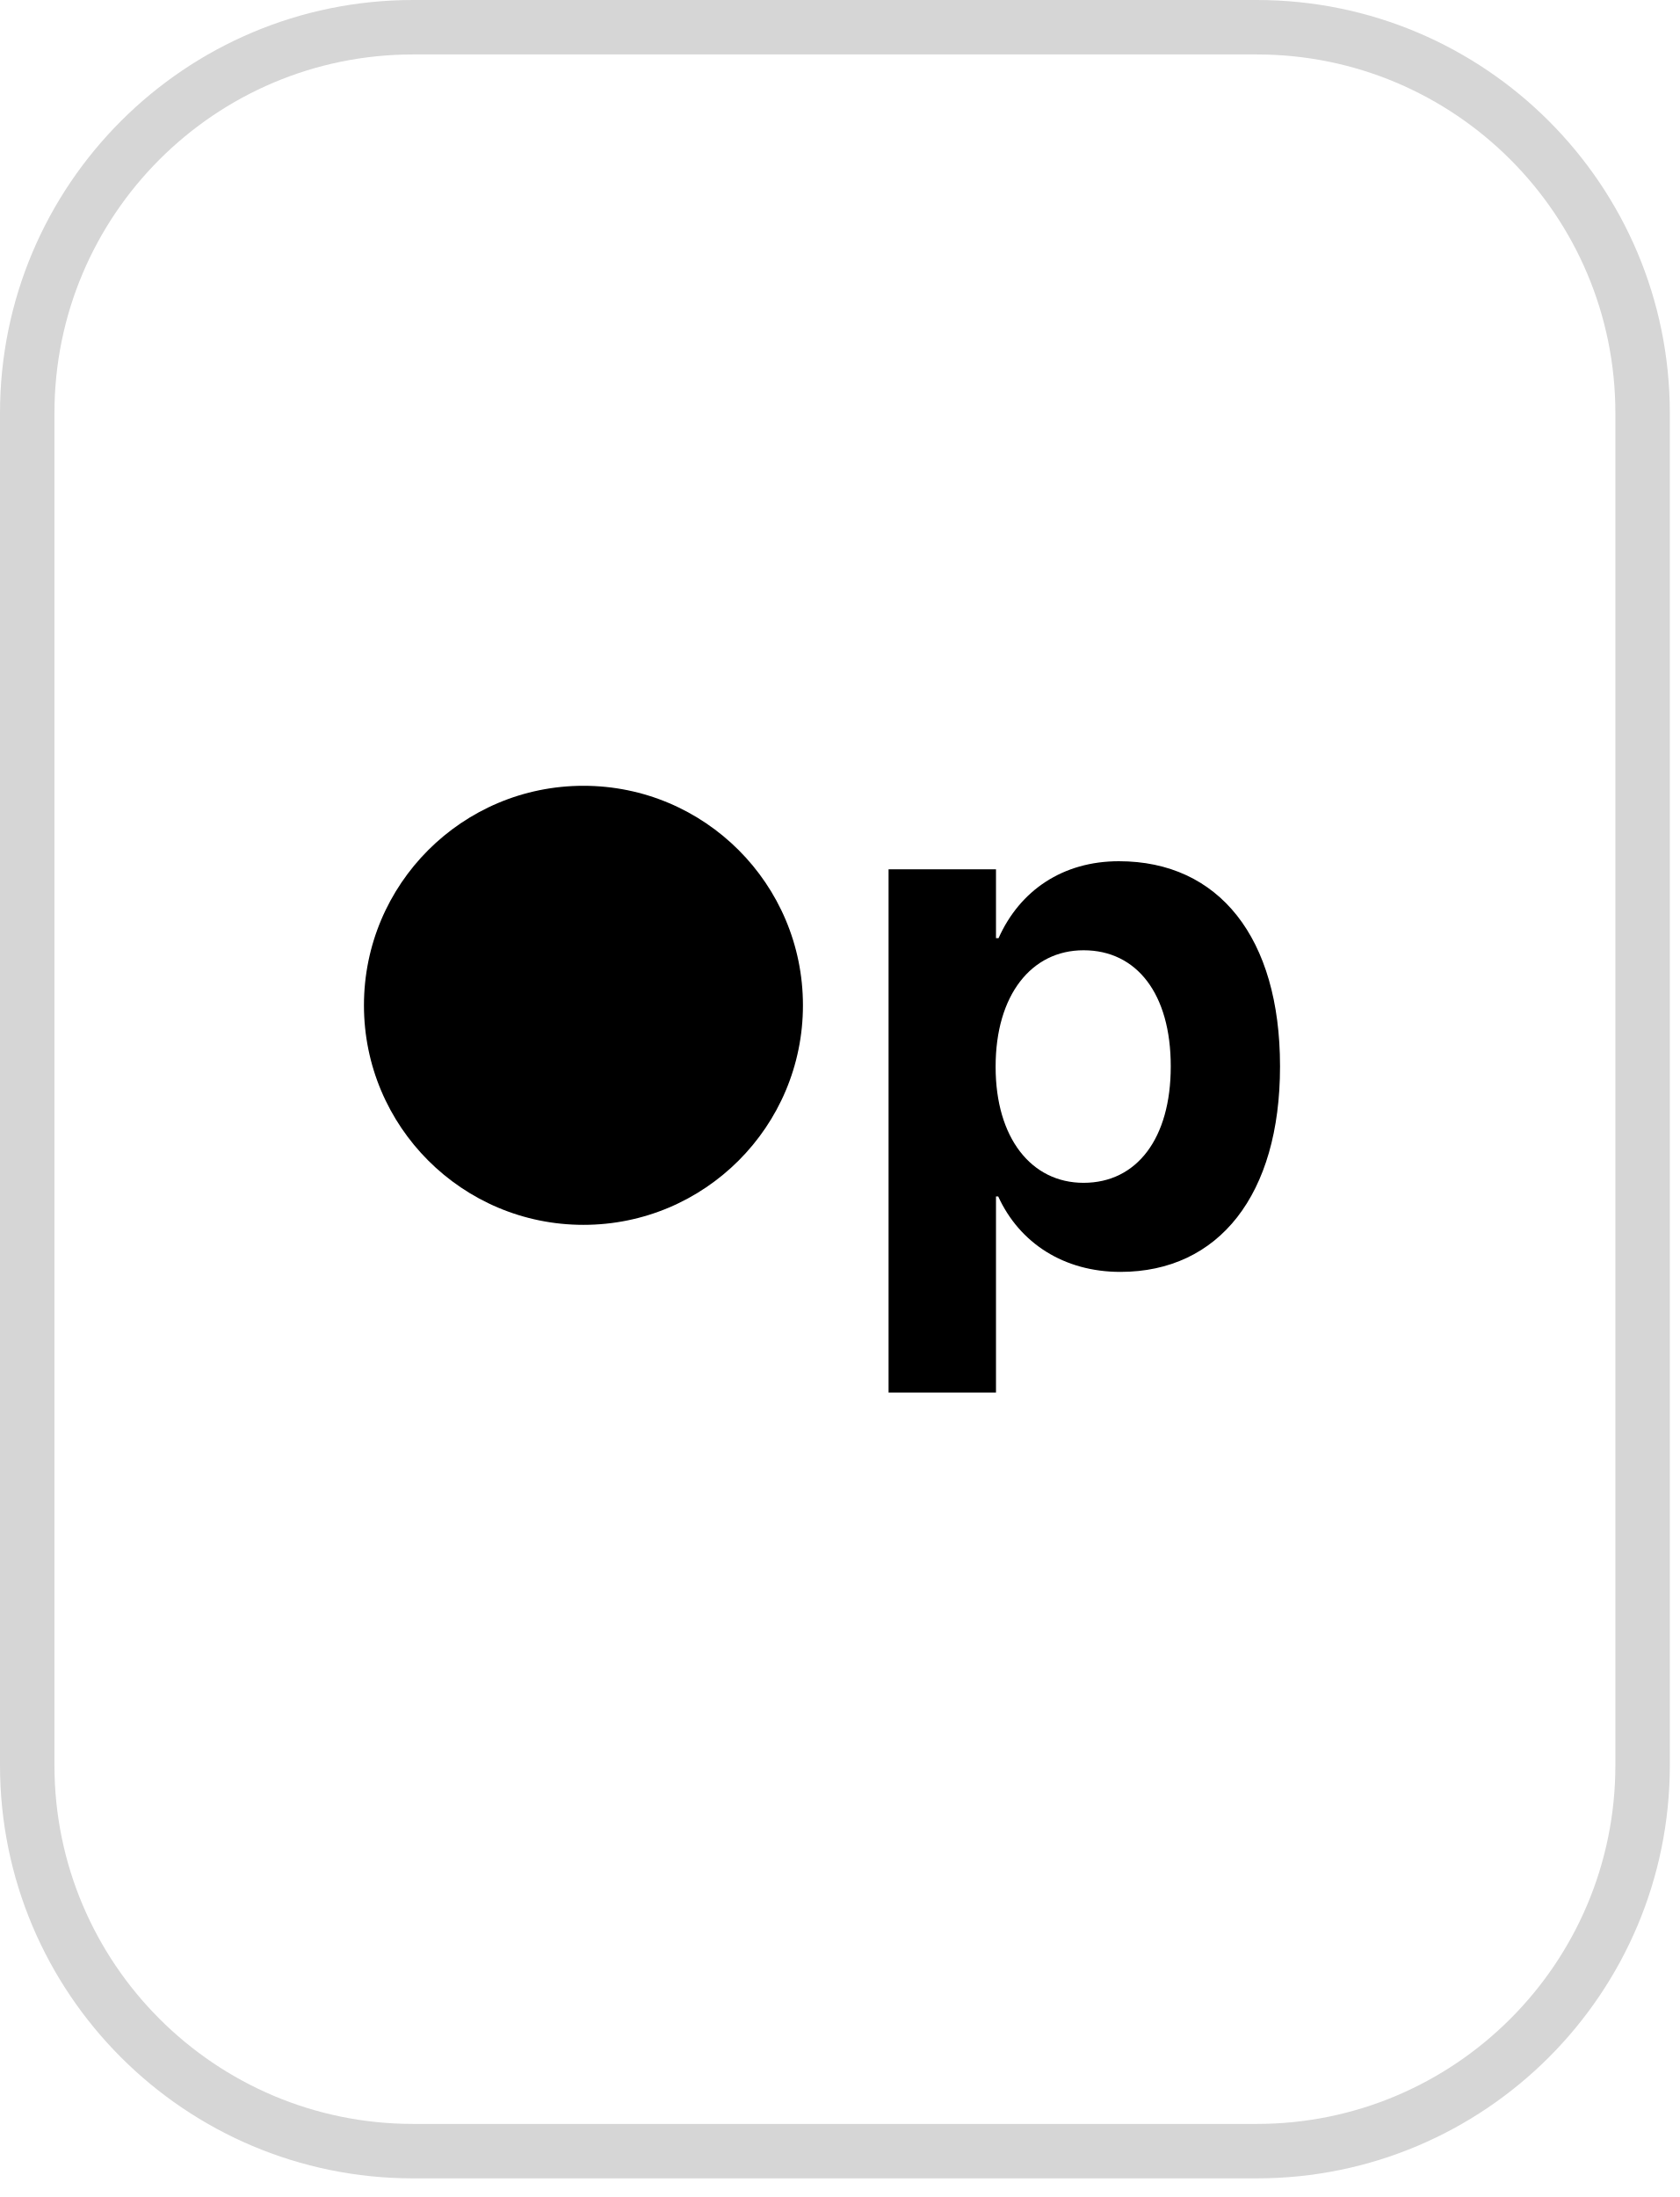
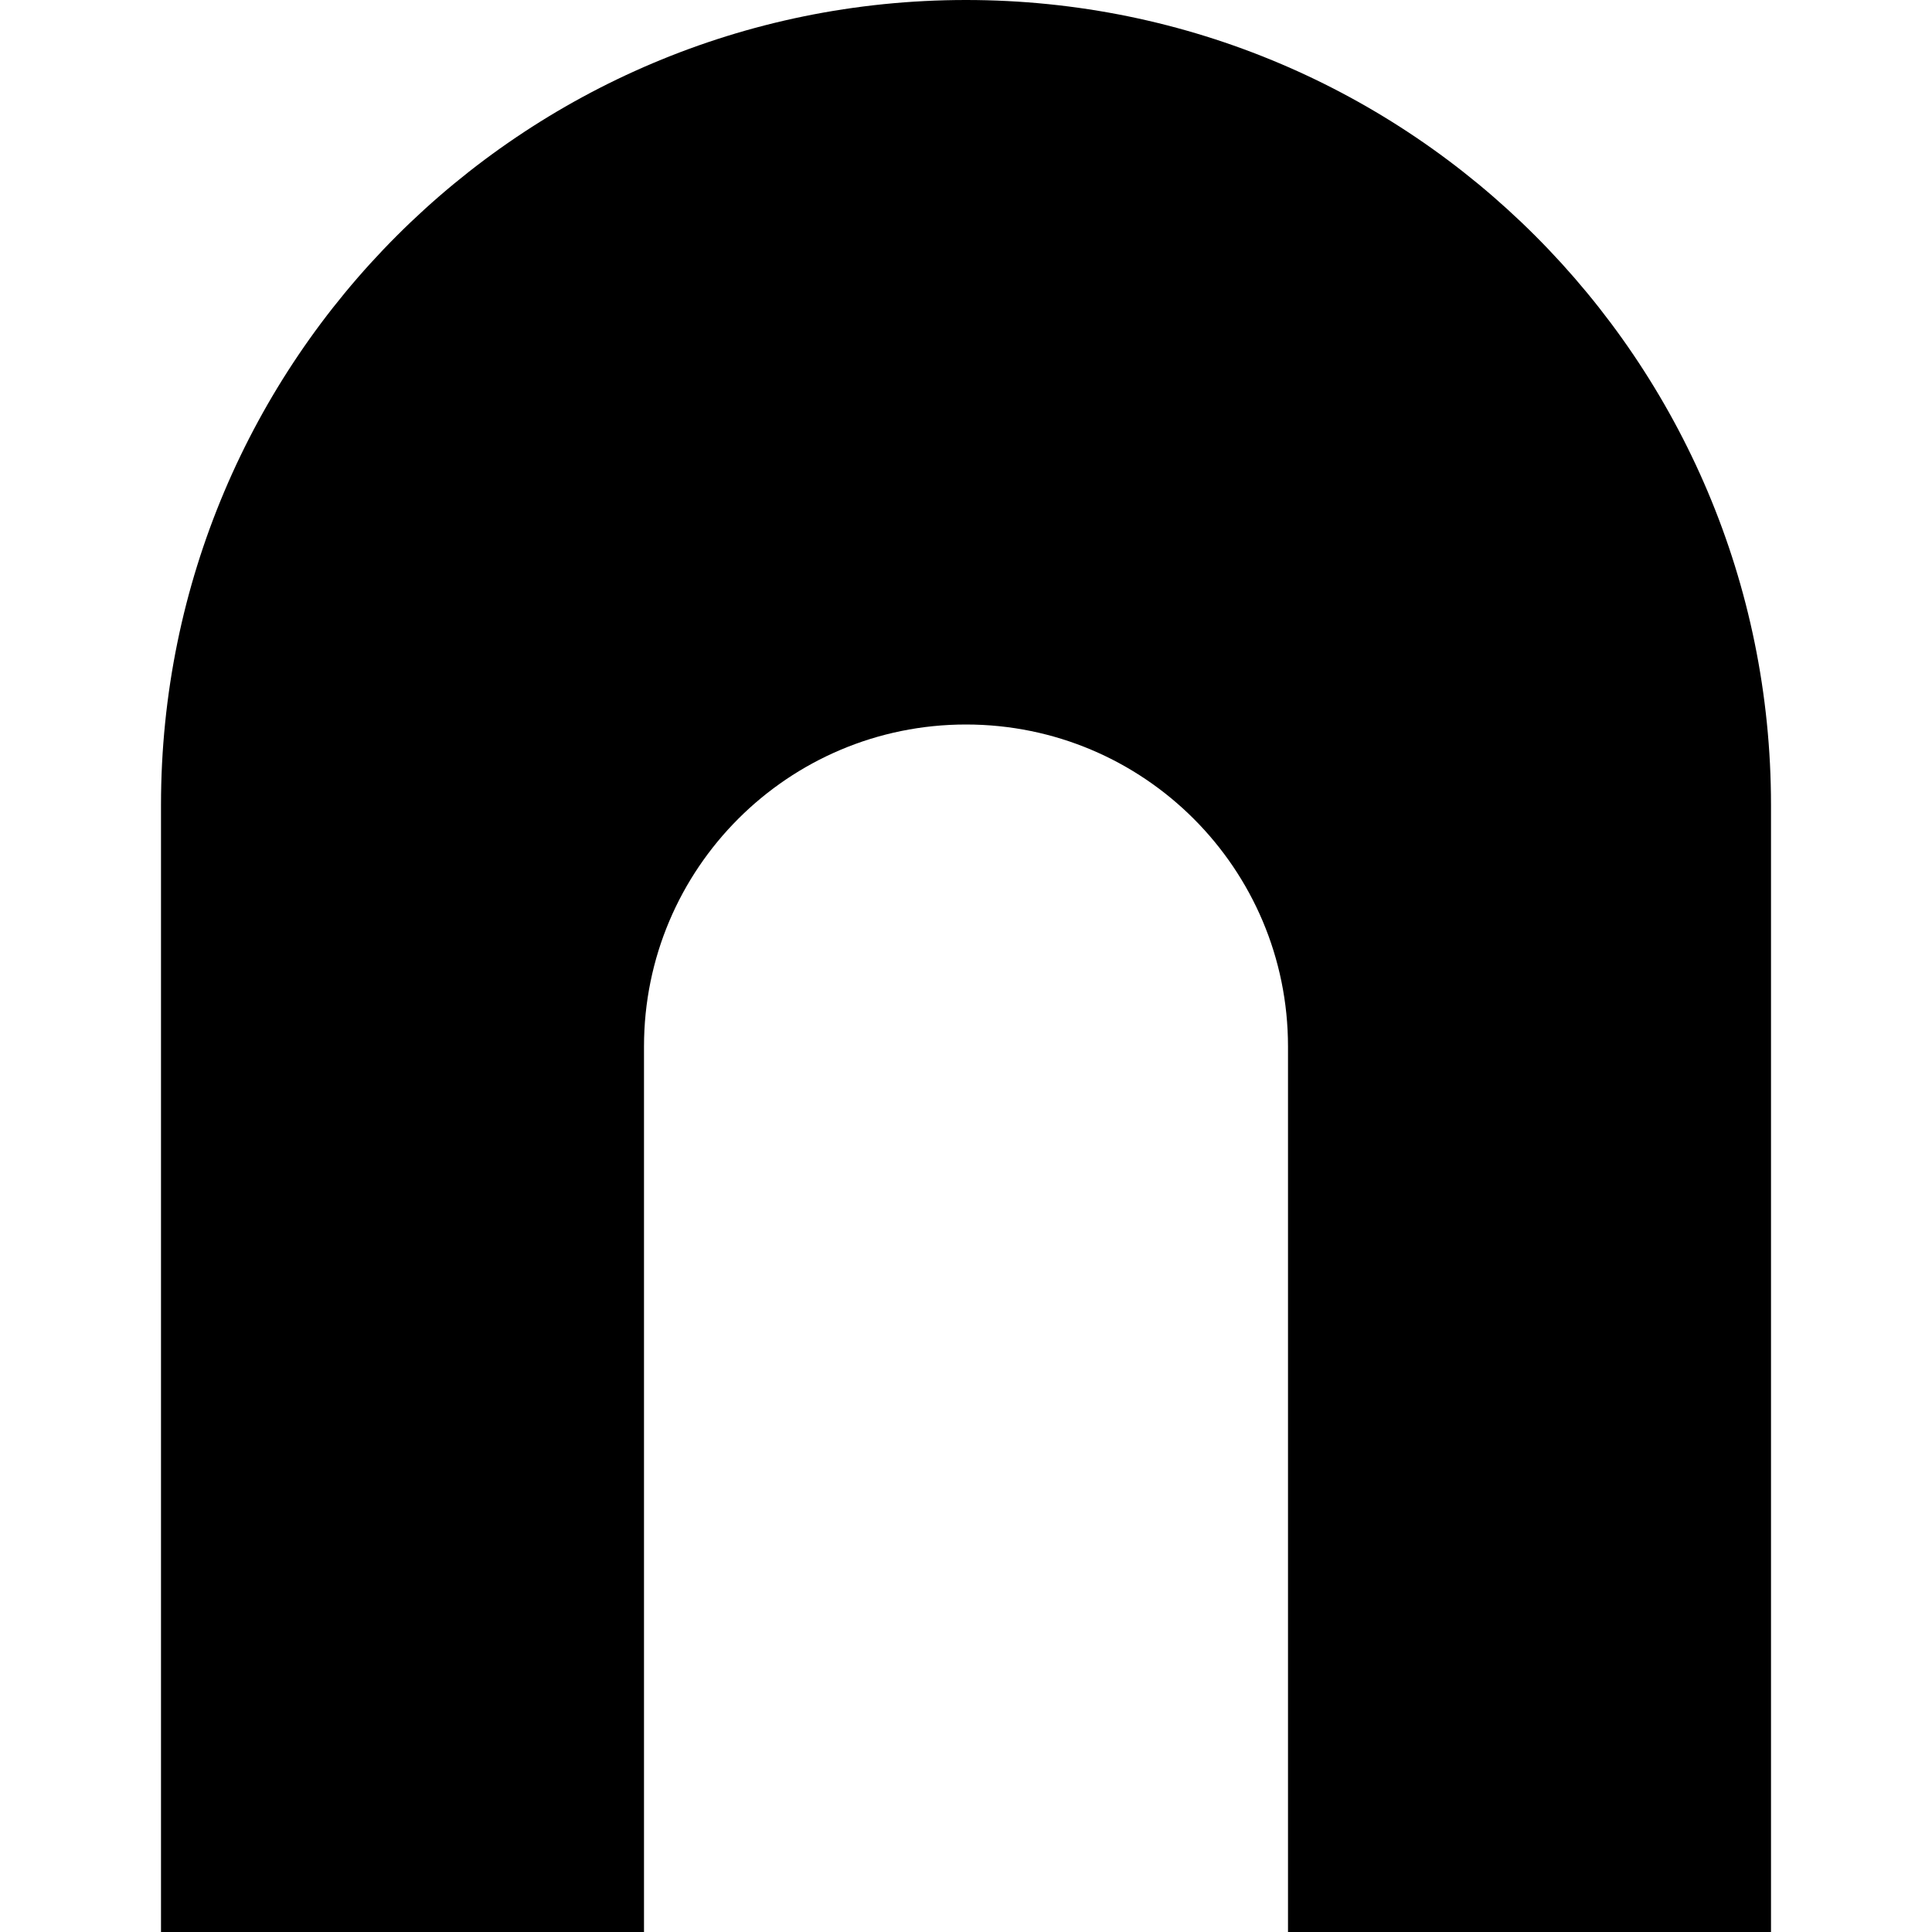
- <svg xmlns="http://www.w3.org/2000/svg" width="78" height="102" viewBox="0 0 78 102" fill="none">
-   <rect x="1.264" y="1.264" width="75.009" height="98.607" rx="17.918" stroke="#D6D6D6" stroke-width="2.528" />
-   <path d="M37.284 46.674C37.284 52.303 32.721 56.866 27.092 56.866C21.463 56.866 16.9 52.303 16.9 46.674C16.9 41.045 21.463 36.482 27.092 36.482C32.721 36.482 37.284 41.045 37.284 46.674Z" fill="black" />
-   <path d="M41.26 64.653V40.36H46.248V43.554H46.368C47.359 41.333 49.358 39.984 51.954 39.984C56.601 39.984 59.437 43.537 59.437 49.5V49.517C59.437 55.462 56.601 59.05 52.023 59.05C49.409 59.05 47.342 57.717 46.351 55.547H46.248V64.653H41.26ZM50.314 54.915C52.791 54.915 54.363 52.848 54.363 49.517V49.5C54.363 46.151 52.791 44.118 50.314 44.118C47.888 44.118 46.231 46.202 46.231 49.517V49.534C46.231 52.831 47.888 54.915 50.314 54.915Z" fill="black" />
+ <svg xmlns="http://www.w3.org/2000/svg" width="32" height="32" viewBox="0 0 20 24" fill="none">
+   <path fill-rule="evenodd" clip-rule="evenodd" d="M0 24V10C0 4.477 4.477 0 10 0s10 4.477 10 10v14H0ZM6 24V13c0-2.21 1.79-4 4-4s4 1.79 4 4v11H6Z" fill="black" />
</svg>
